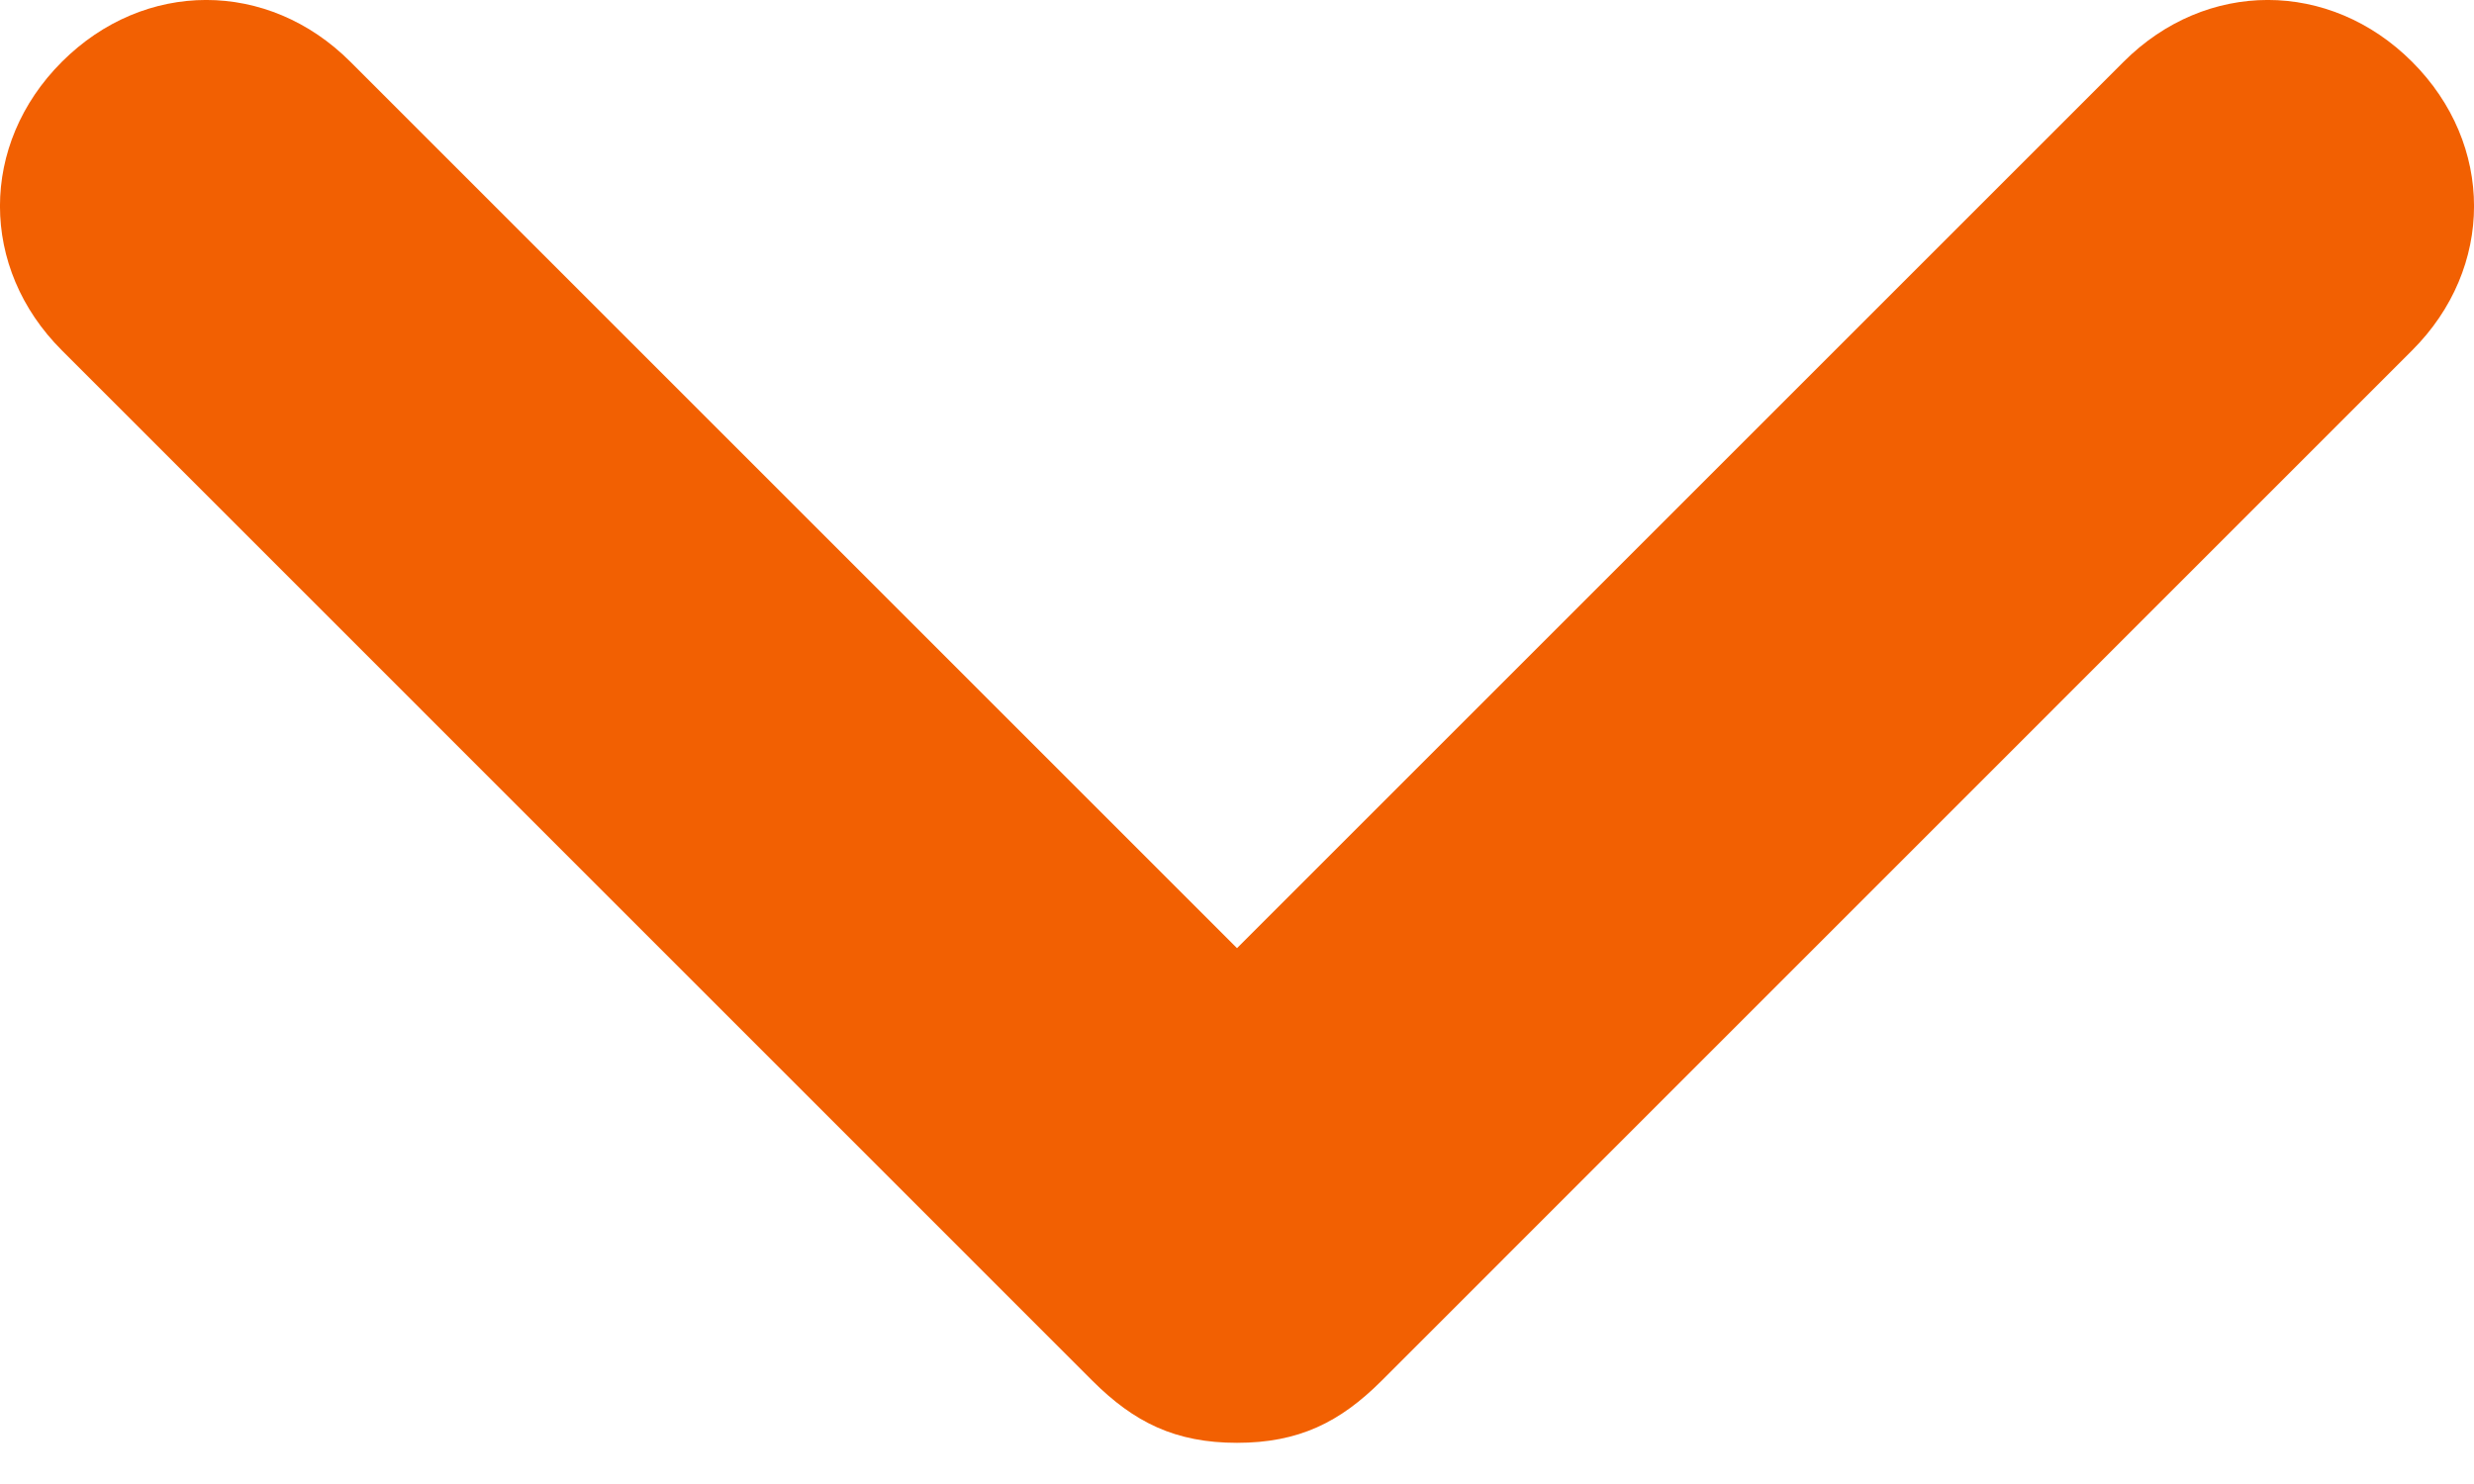
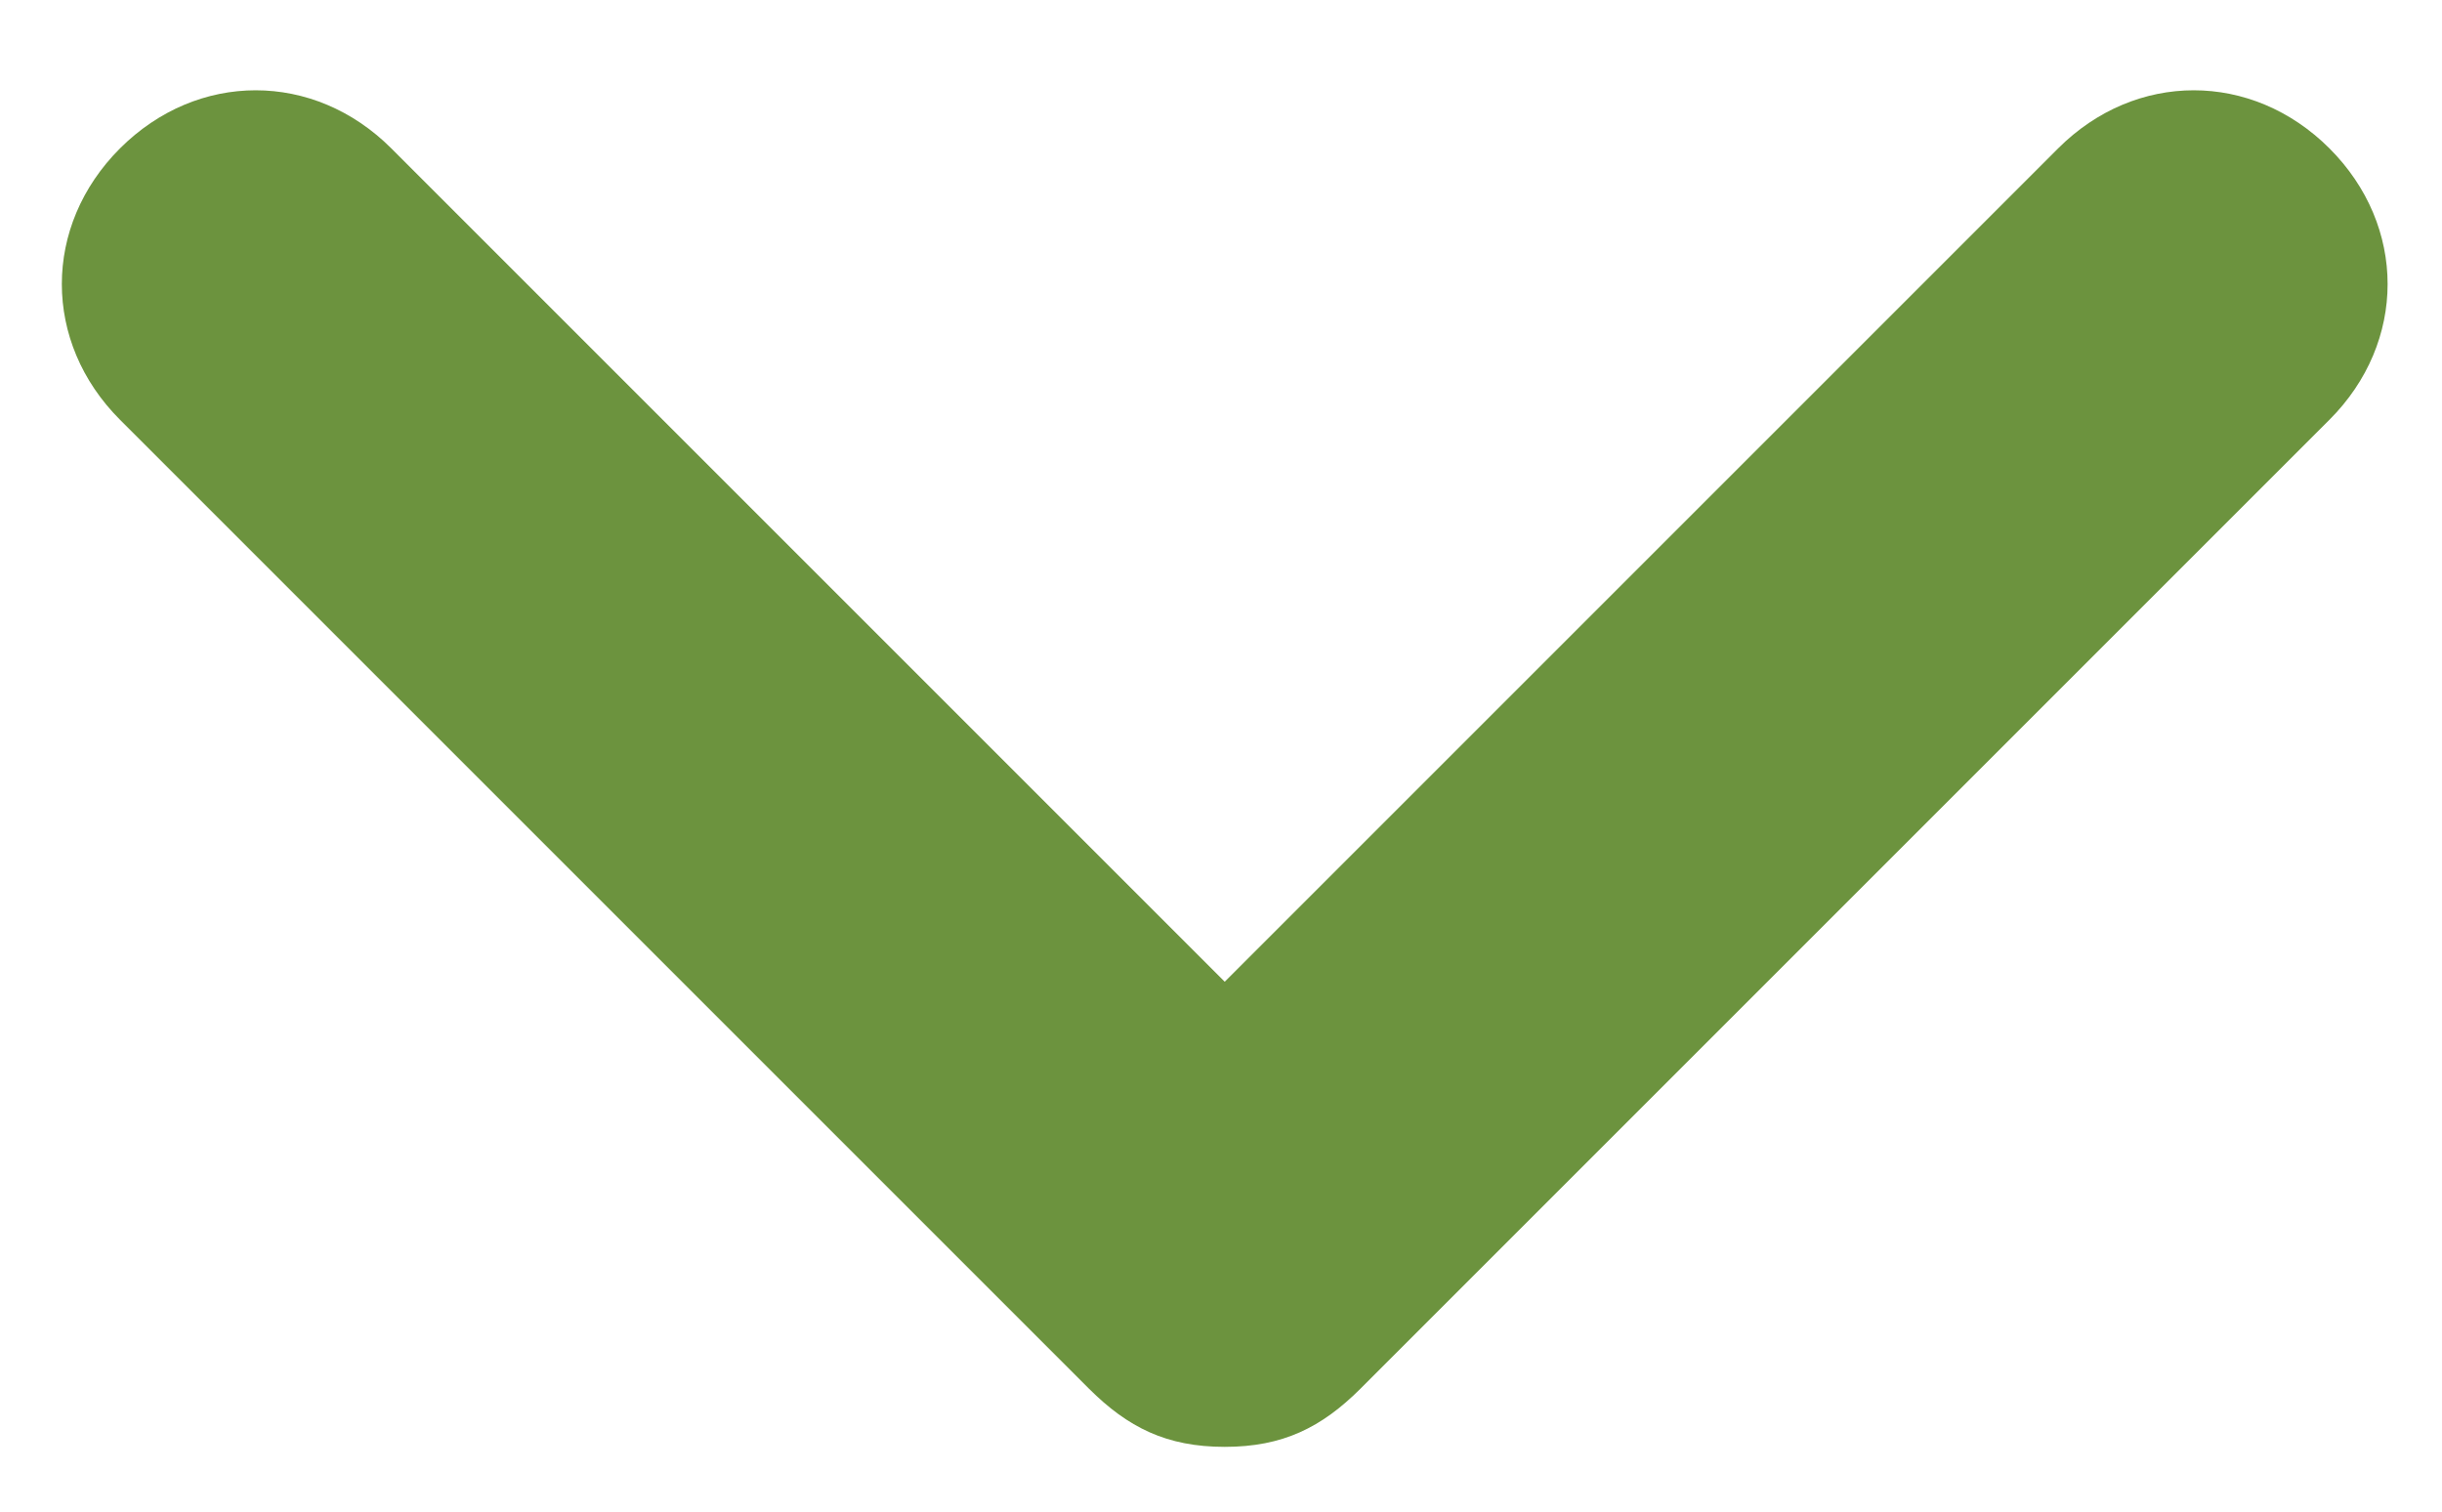
- <svg xmlns="http://www.w3.org/2000/svg" width="20px" height="12px" fill="currentColor" viewBox="0 0 20 12" version="1.1">
-   <defs />
-   <g id="Down" stroke="none" stroke-width="1" fill="none" fill-rule="evenodd" transform="translate(-13, -18)">
-     <path d="M23,29.667 C22.5,29.667 22.167,29.5 21.833,29.167 L13.5,20.833 C12.833,20.167 12.833,19.167 13.5,18.5 C14.167,17.833 15.167,17.833 15.833,18.5 L23,25.667 L30.167,18.5 C30.833,17.833 31.833,17.833 32.5,18.5 C33.167,19.167 33.167,20.167 32.5,20.833 L24.167,29.167 C23.833,29.5 23.5,29.667 23,29.667 Z" id="ico-scroll-down" fill="#F26002" fill-rule="nonzero" />
-   </g>
+ <svg xmlns="http://www.w3.org/2000/svg" width="21" height="13" viewBox="0 0 21 13" fill="none">
+   <path d="M10.532 12.443C10.032 12.443 9.699 12.276 9.365 11.943L1.032 3.61C0.365 2.943 0.365 1.943 1.032 1.276C1.699 0.61 2.699 0.61 3.365 1.276L10.532 8.443L17.699 1.276C18.365 0.61 19.365 0.61 20.032 1.276C20.699 1.943 20.699 2.943 20.032 3.61L11.699 11.943C11.365 12.276 11.032 12.443 10.532 12.443Z" fill="#6C933E" />
</svg>
